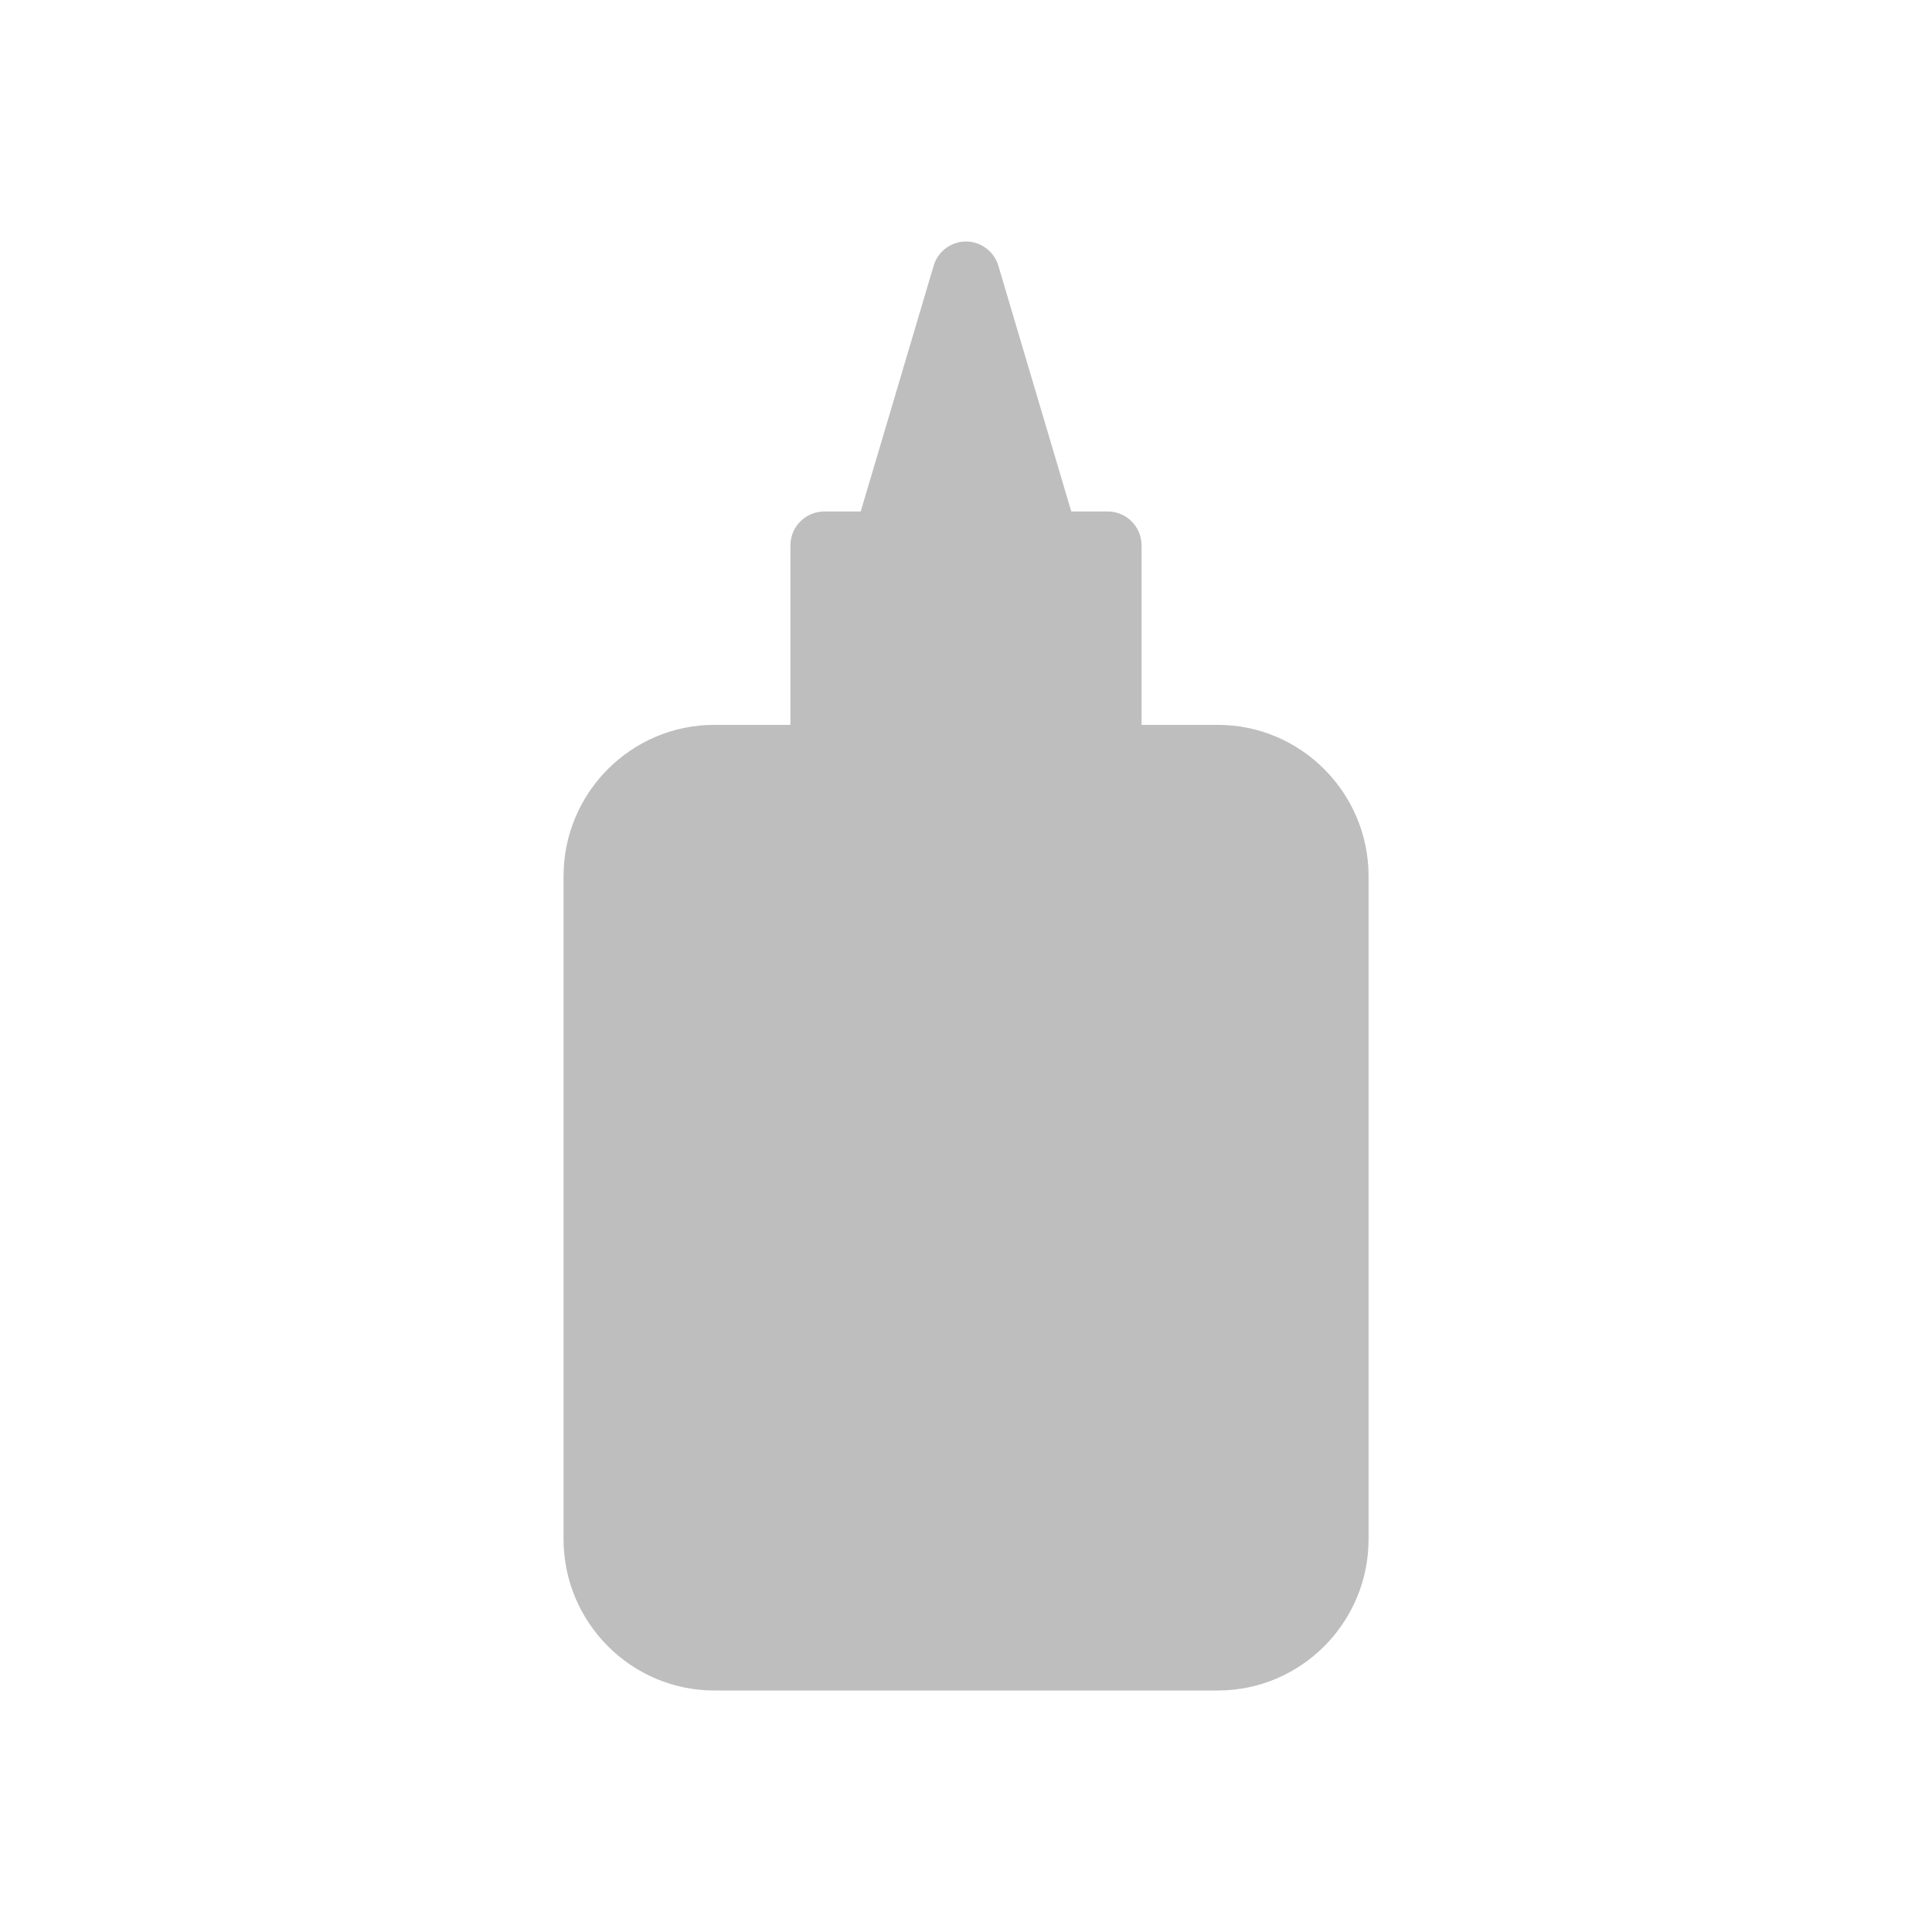
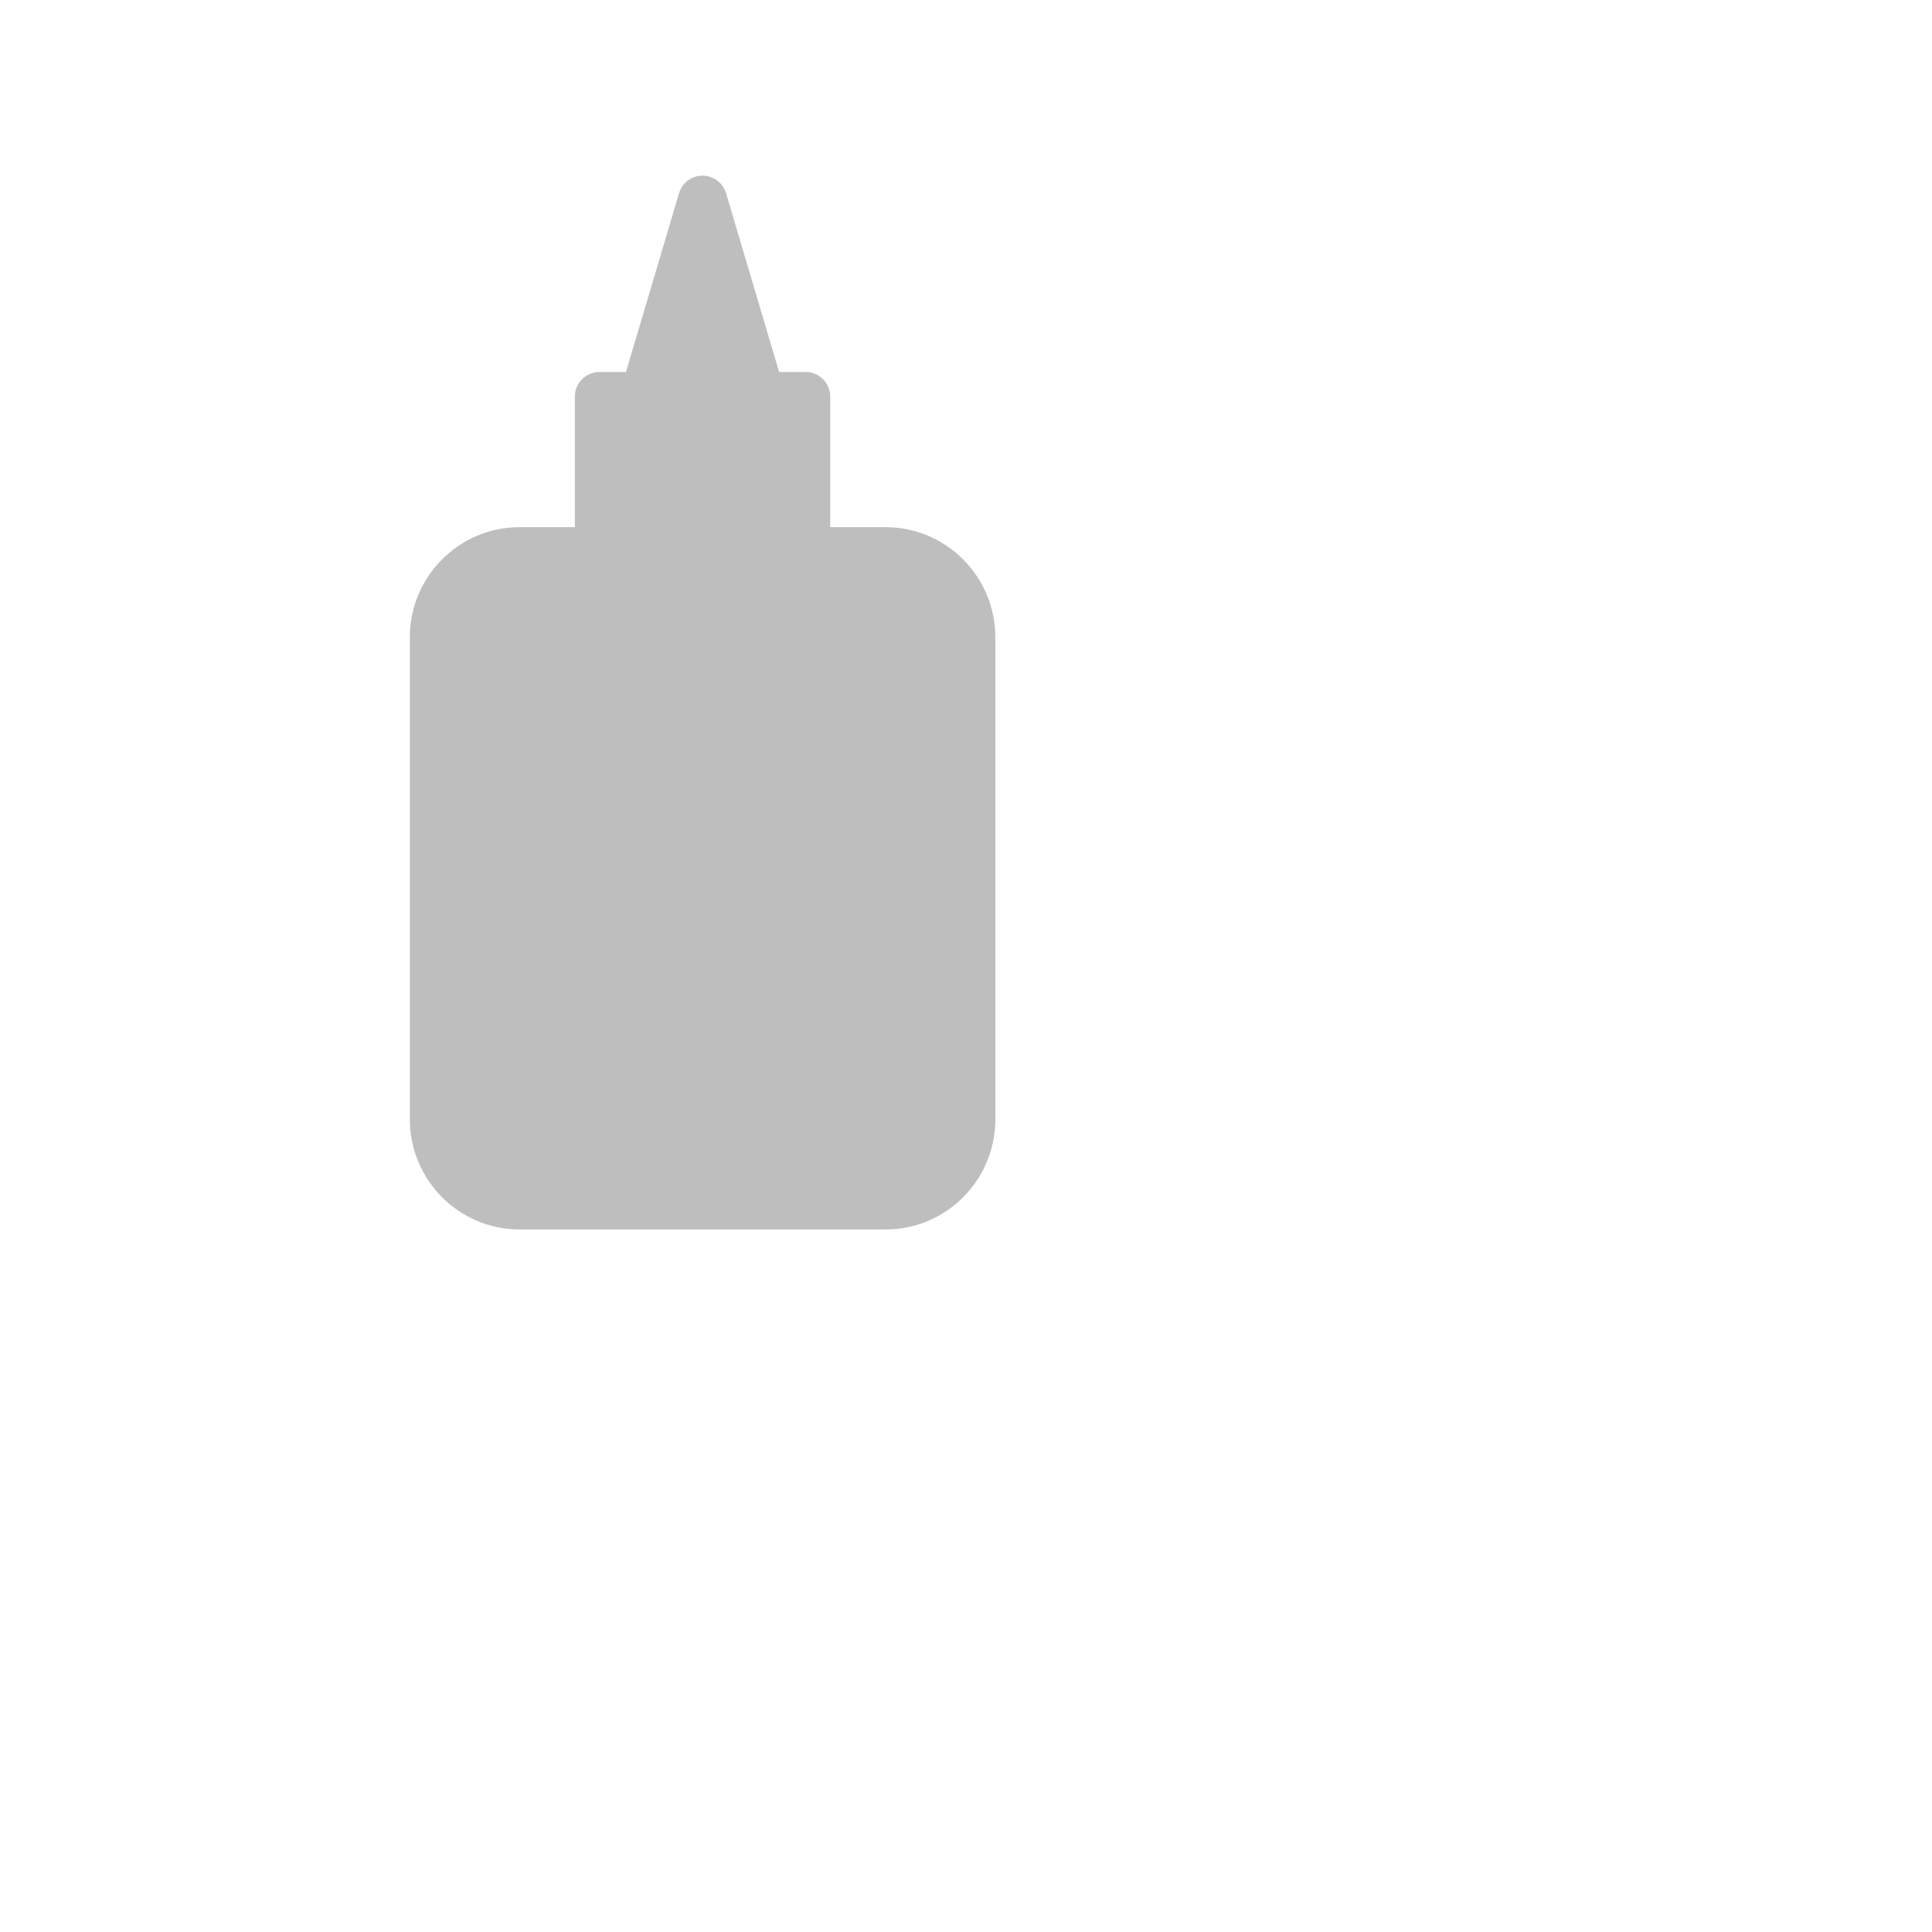
- <svg xmlns="http://www.w3.org/2000/svg" viewBox="0 0 16 16">
-   <path d="m10.084 6.003h-.63v-1.486c0-.155-.125-.281-.28-.281h-.302l-.604-2.035c-.035-.119-.145-.201-.268-.201-.124 0-.233.082-.268.201l-.604 2.035h-.302c-.155 0-.28.126-.28.281v1.486h-.63c-.689 0-1.249.562-1.249 1.254v5.489c0 .691.56 1.254 1.249 1.254h4.169c.689 0 1.249-.562 1.249-1.254v-5.489c0-.691-.56-1.254-1.249-1.254z" fill="#bebebe" />
+ <svg xmlns="http://www.w3.org/2000/svg" viewBox="0 0 22 22">
+   <defs id="defs3051">
+     <style type="text/css" id="current-color-scheme">
+      .ColorScheme-Text {
+        color:#bebebe;
+      }
+      </style>
+   </defs>
+   <path style="fill:currentColor;fill-opacity:1;stroke:none" d="m10.084 6.003h-.63v-1.486c0-.155-.125-.281-.28-.281h-.302l-.604-2.035c-.035-.119-.145-.201-.268-.201-.124 0-.233.082-.268.201l-.604 2.035h-.302c-.155 0-.28.126-.28.281v1.486h-.63c-.689 0-1.249.562-1.249 1.254v5.489c0 .691.56 1.254 1.249 1.254h4.169c.689 0 1.249-.562 1.249-1.254v-5.489c0-.691-.56-1.254-1.249-1.254z" class="ColorScheme-Text" />
</svg>
